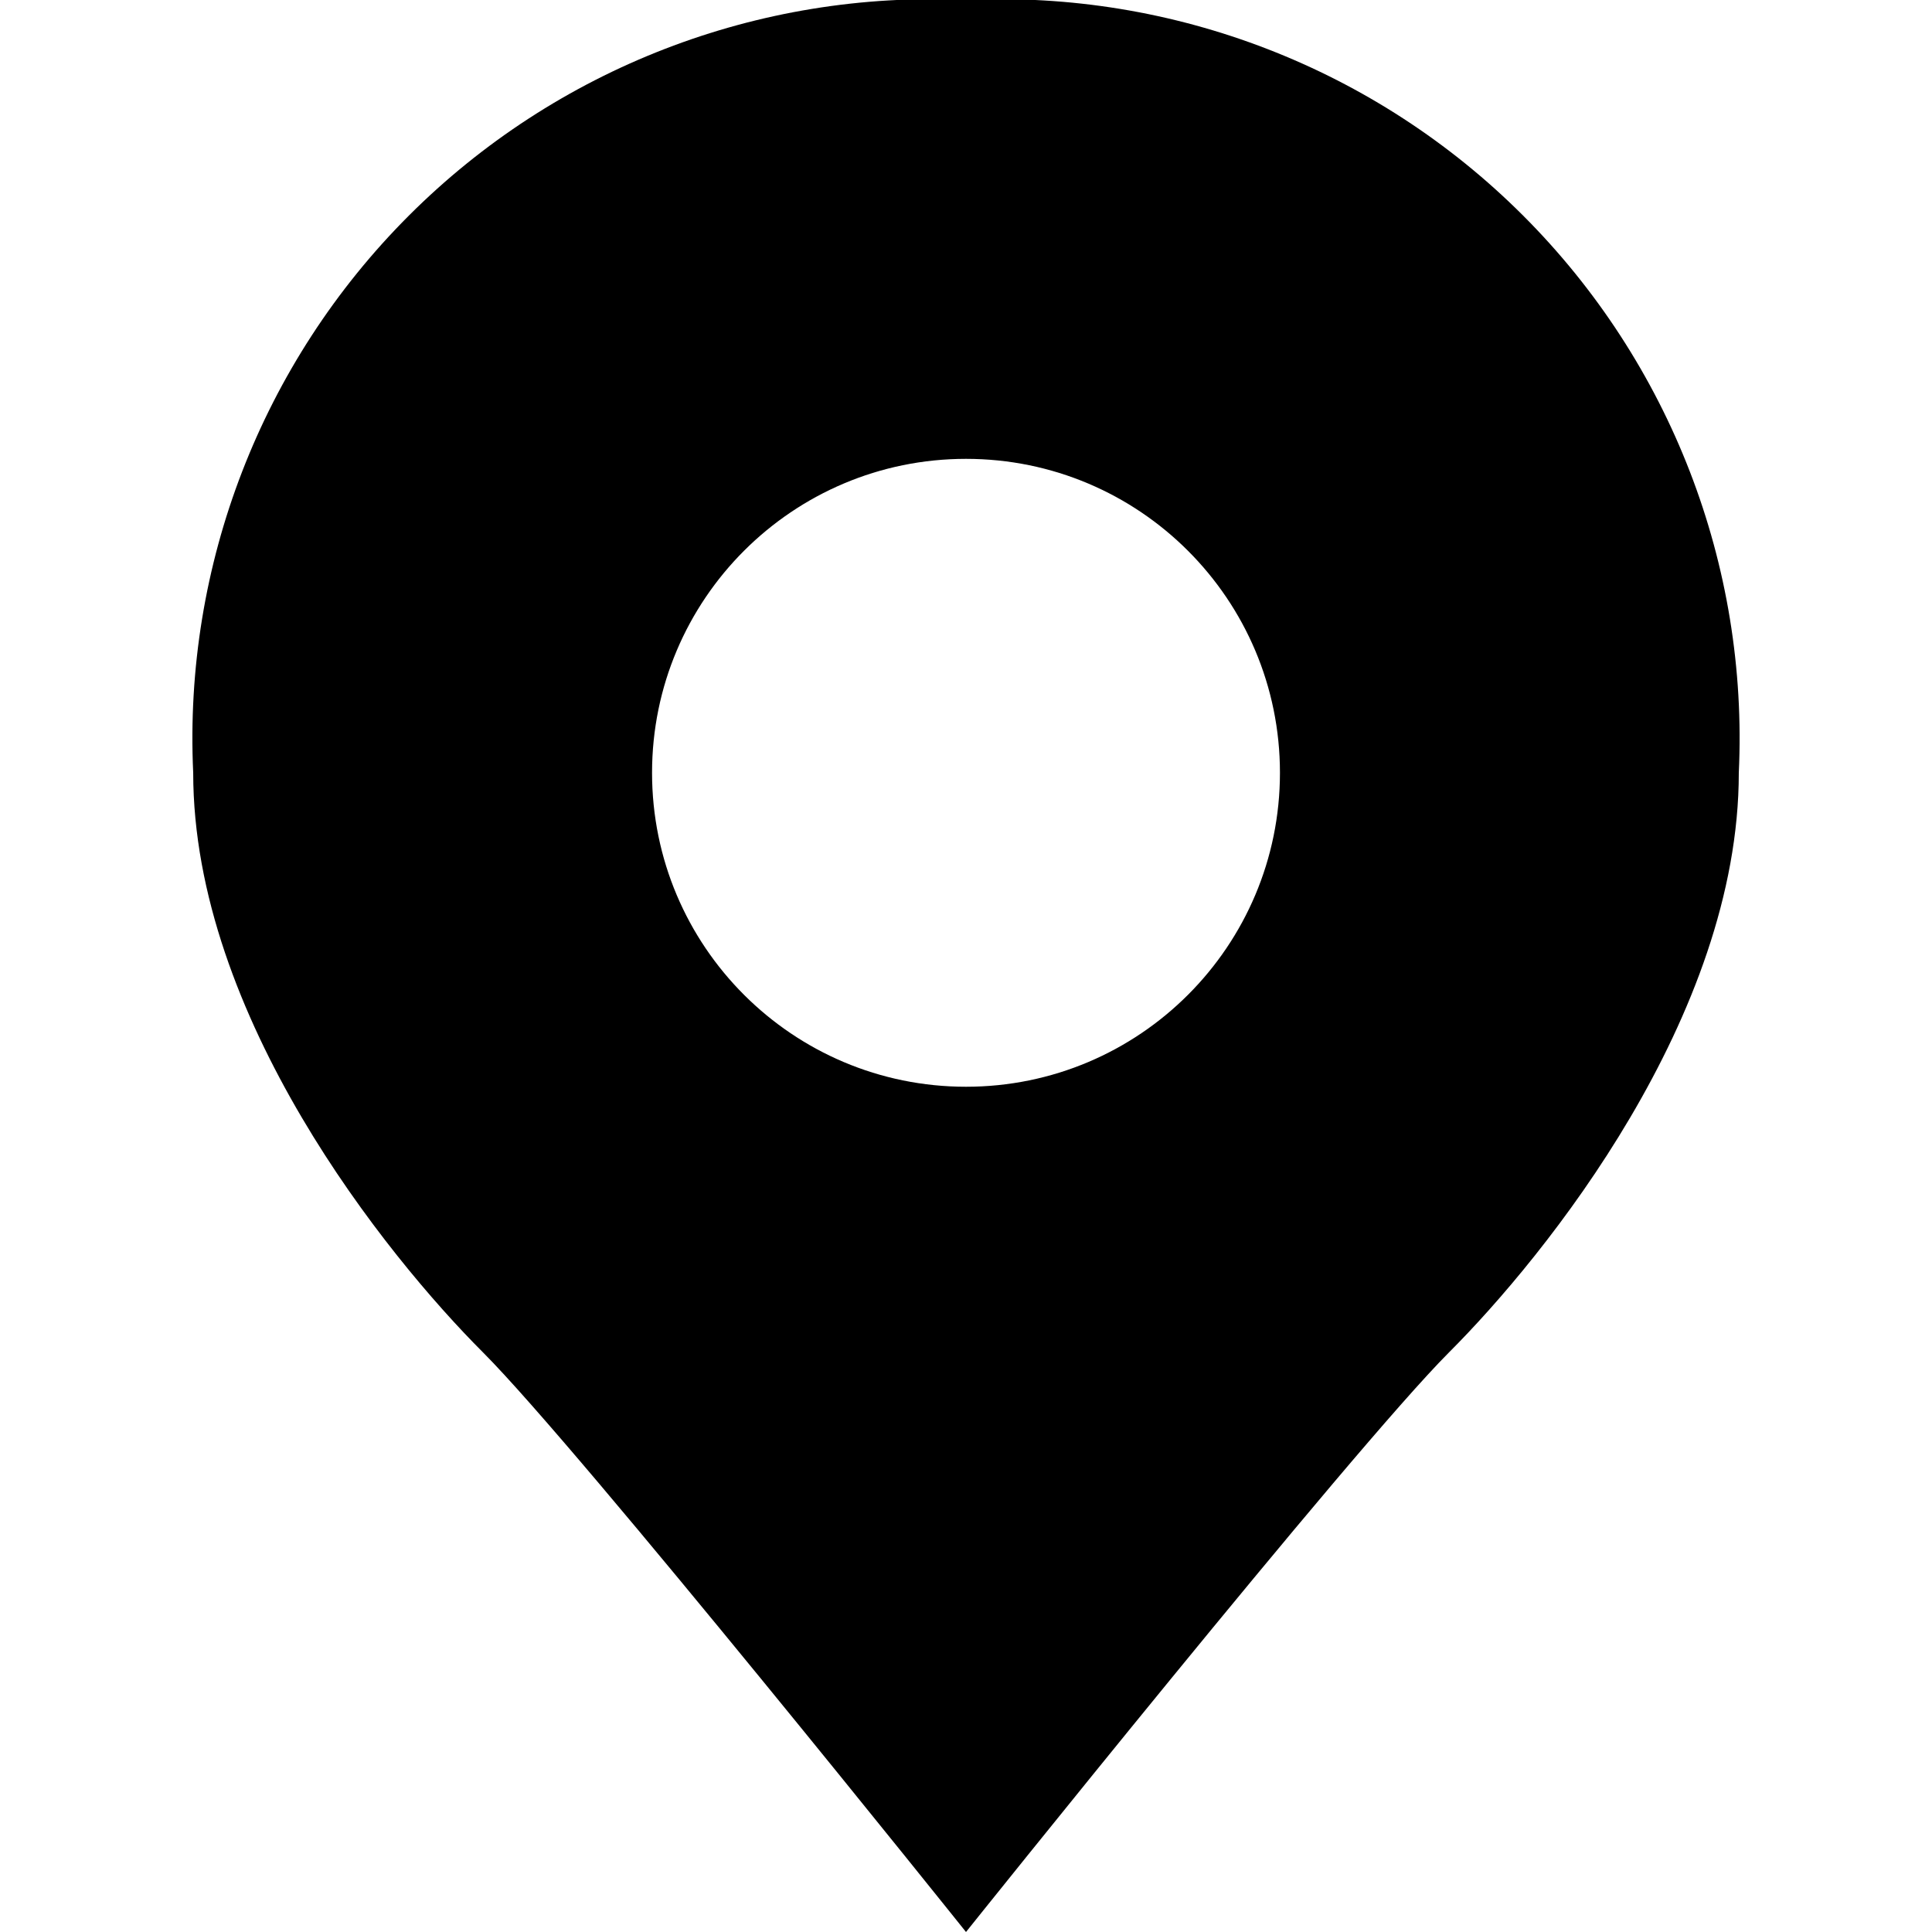
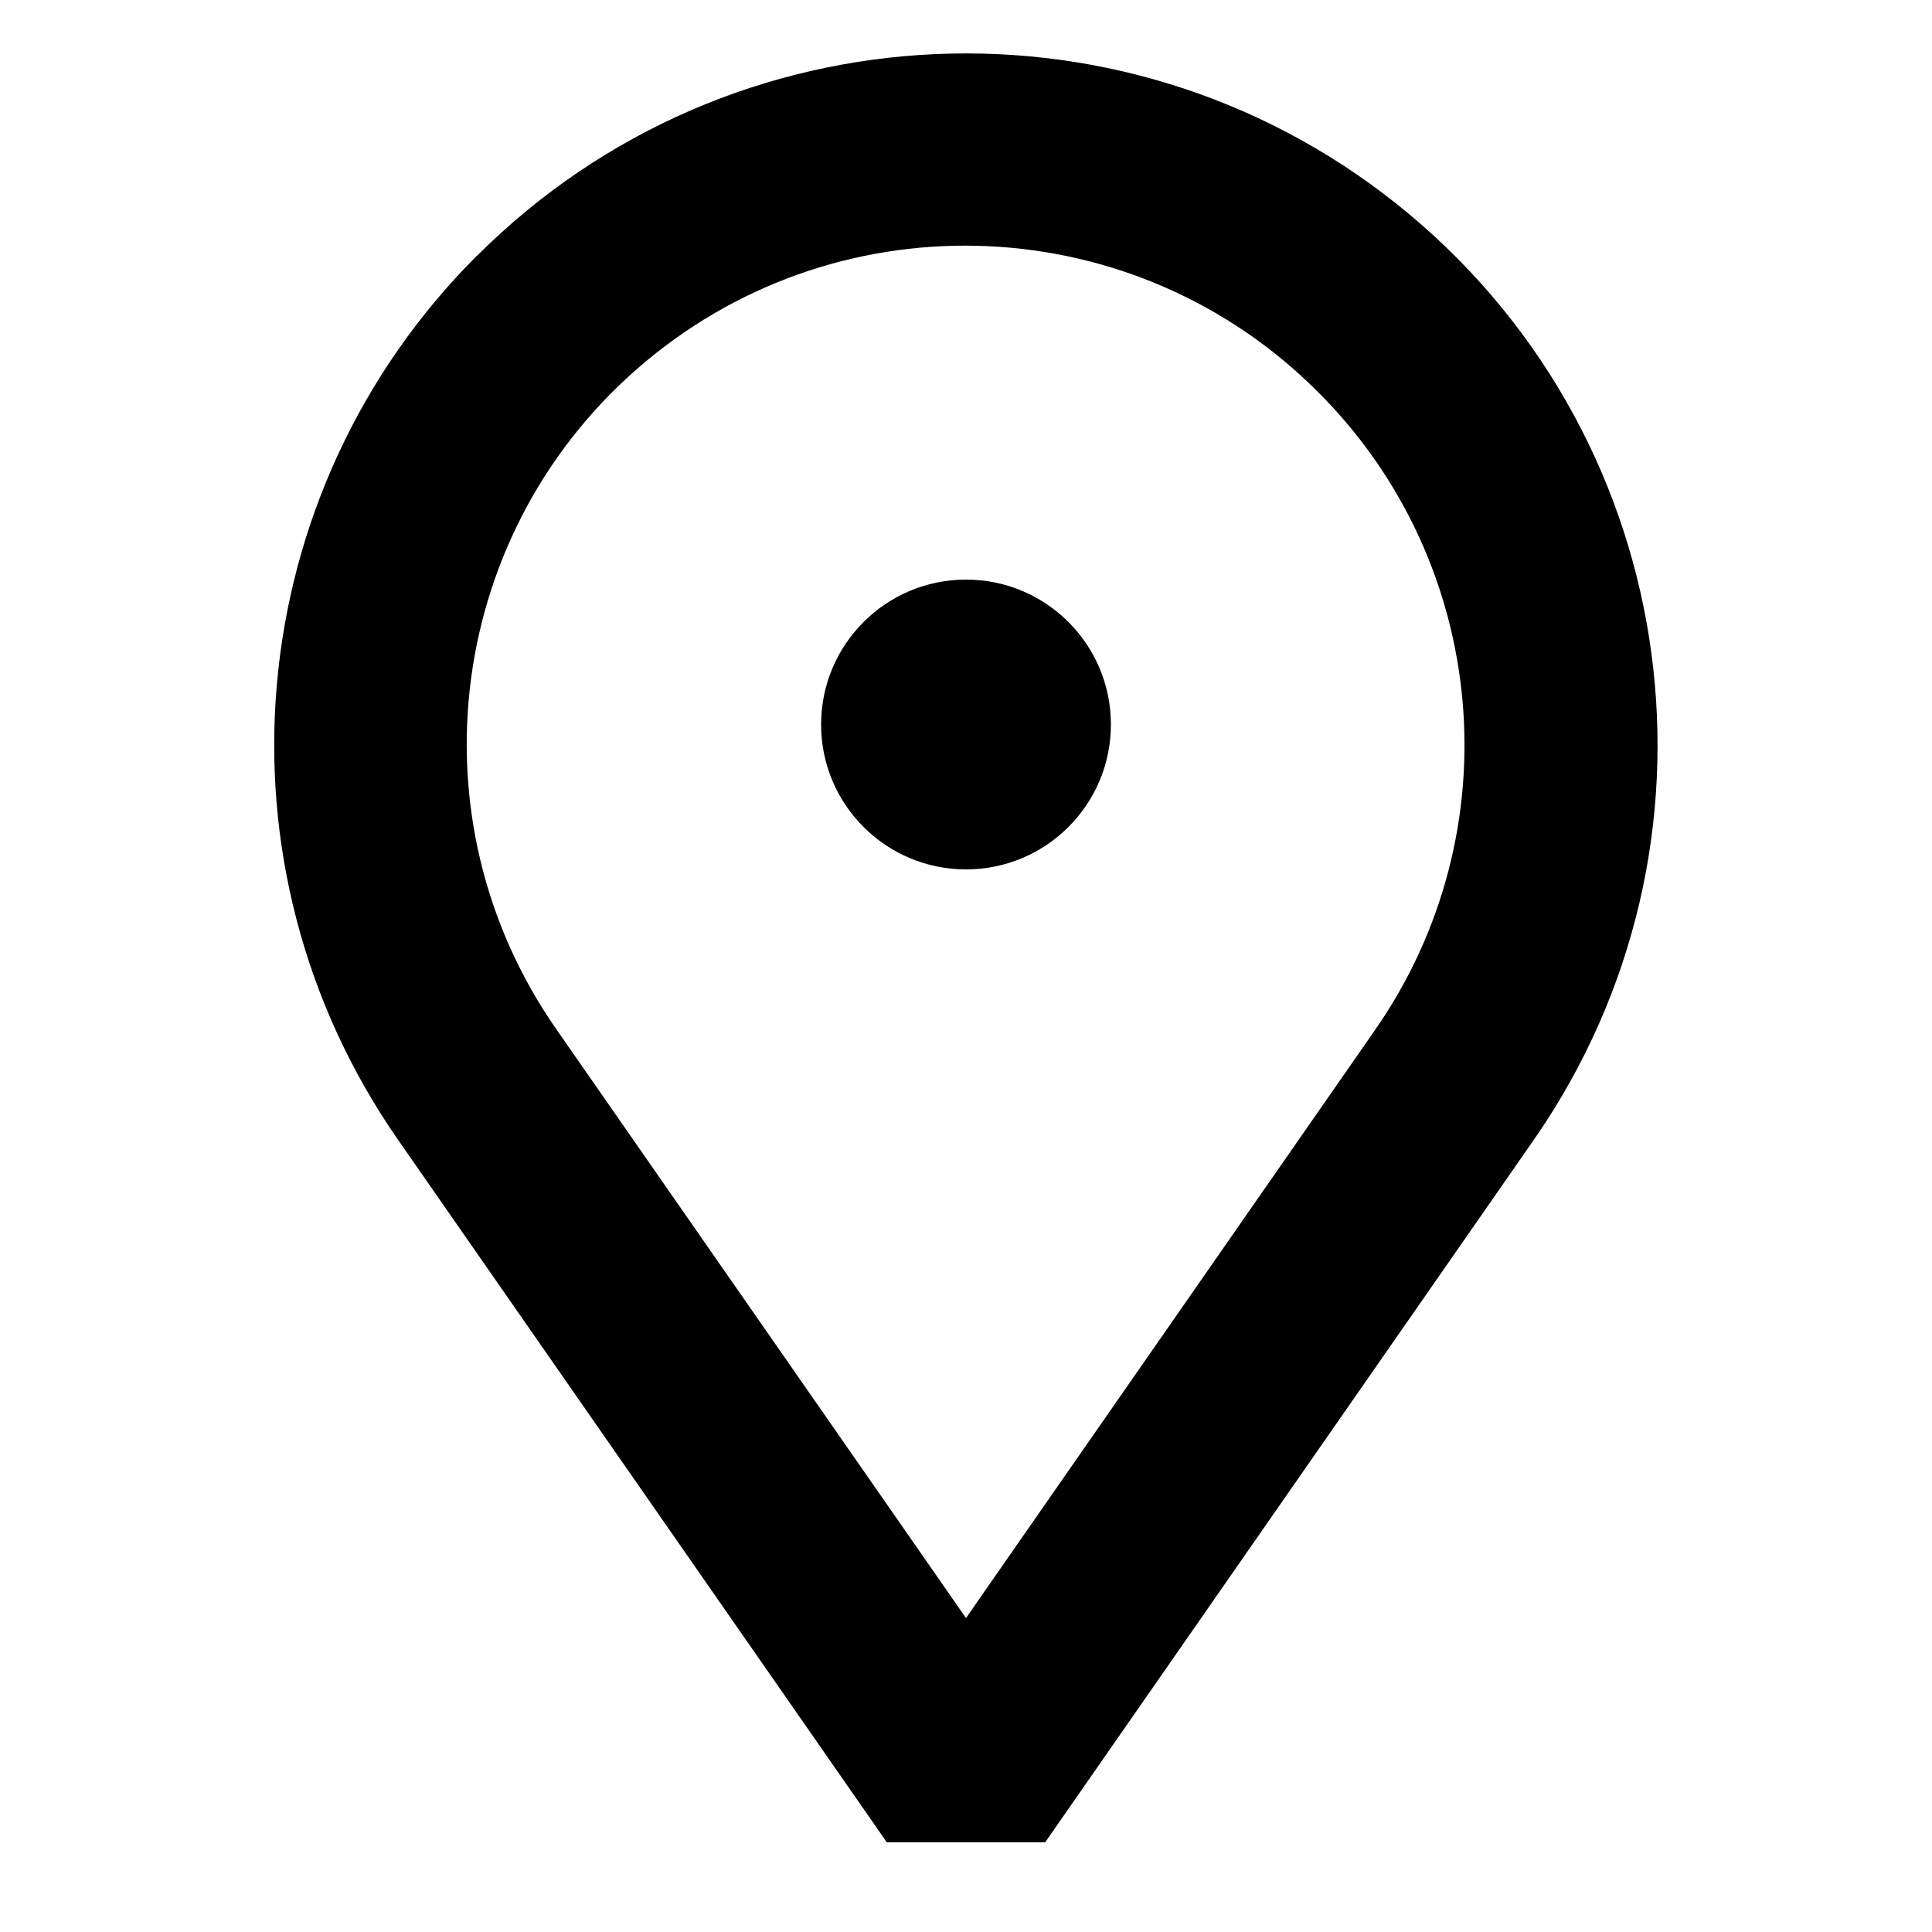
<svg xmlns="http://www.w3.org/2000/svg" width="20" height="20" viewBox="0 0 20 20">
-   <path d="M10 0a7.65 7.65 0 0 0-8 8c0 2.52 2 5 3 6s5 6 5 6 4-5 5-6 3-3.48 3-6a7.65 7.65 0 0 0-8-8m0 11.25A3.25 3.25 0 1 1 13.25 8 3.25 3.25 0 0 1 10 11.25" />
+   <path d="M10 6a1.5 1.5 0 1 1 0 3 1.5 1.5 0 0 1 0-3Z" />
+   <path d="M4.937 2.649a7.16 7.16 0 0 1 10.94 9.152l-5.057 7.27H9.18L4.121 11.8a7.16 7.16 0 0 1 .815-9.152Zm8.712 1.414a5.16 5.16 0 0 0-7.886 6.597L10 16.75l4.236-6.09a5.162 5.162 0 0 0-.587-6.597Z" />
</svg>
